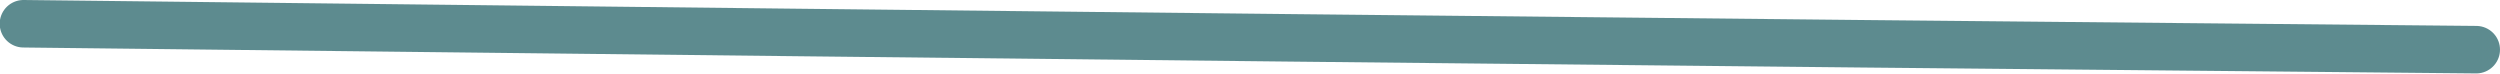
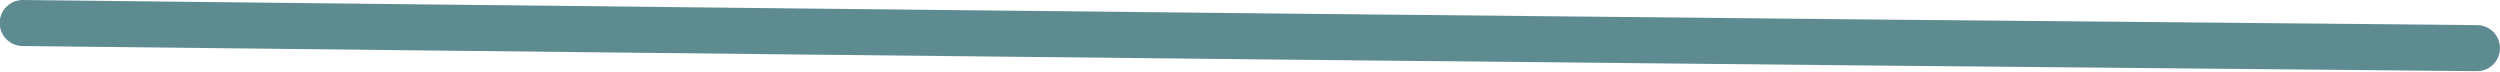
- <svg xmlns="http://www.w3.org/2000/svg" preserveAspectRatio="none" overflow="visible" style="display: block;" width="263.146" height="7.728" viewBox="0 0 263.146 7.728" fill="none">
-   <path id="Vector 56" d="M2.468 2.5C2.436 2.5 2.404 2.5 44.979 2.981C87.553 3.462 172.734 4.425 260.645 5.228" stroke="#5D8B8F" stroke-width="5" stroke-linecap="round" stroke-linejoin="round" />
+ <svg xmlns="http://www.w3.org/2000/svg" preserveAspectRatio="none" overflow="visible" style="display: block;" width="271.542" height="7.728" viewBox="0 0 271.542 7.728" fill="none">
+   <path id="Vector 56" d="M2.466 2.5C2.433 2.5 2.4 2.5 46.359 2.981C90.319 3.462 178.271 4.425 269.042 5.228" stroke="#5D8B8F" stroke-width="5" stroke-linecap="round" stroke-linejoin="round" />
</svg>
